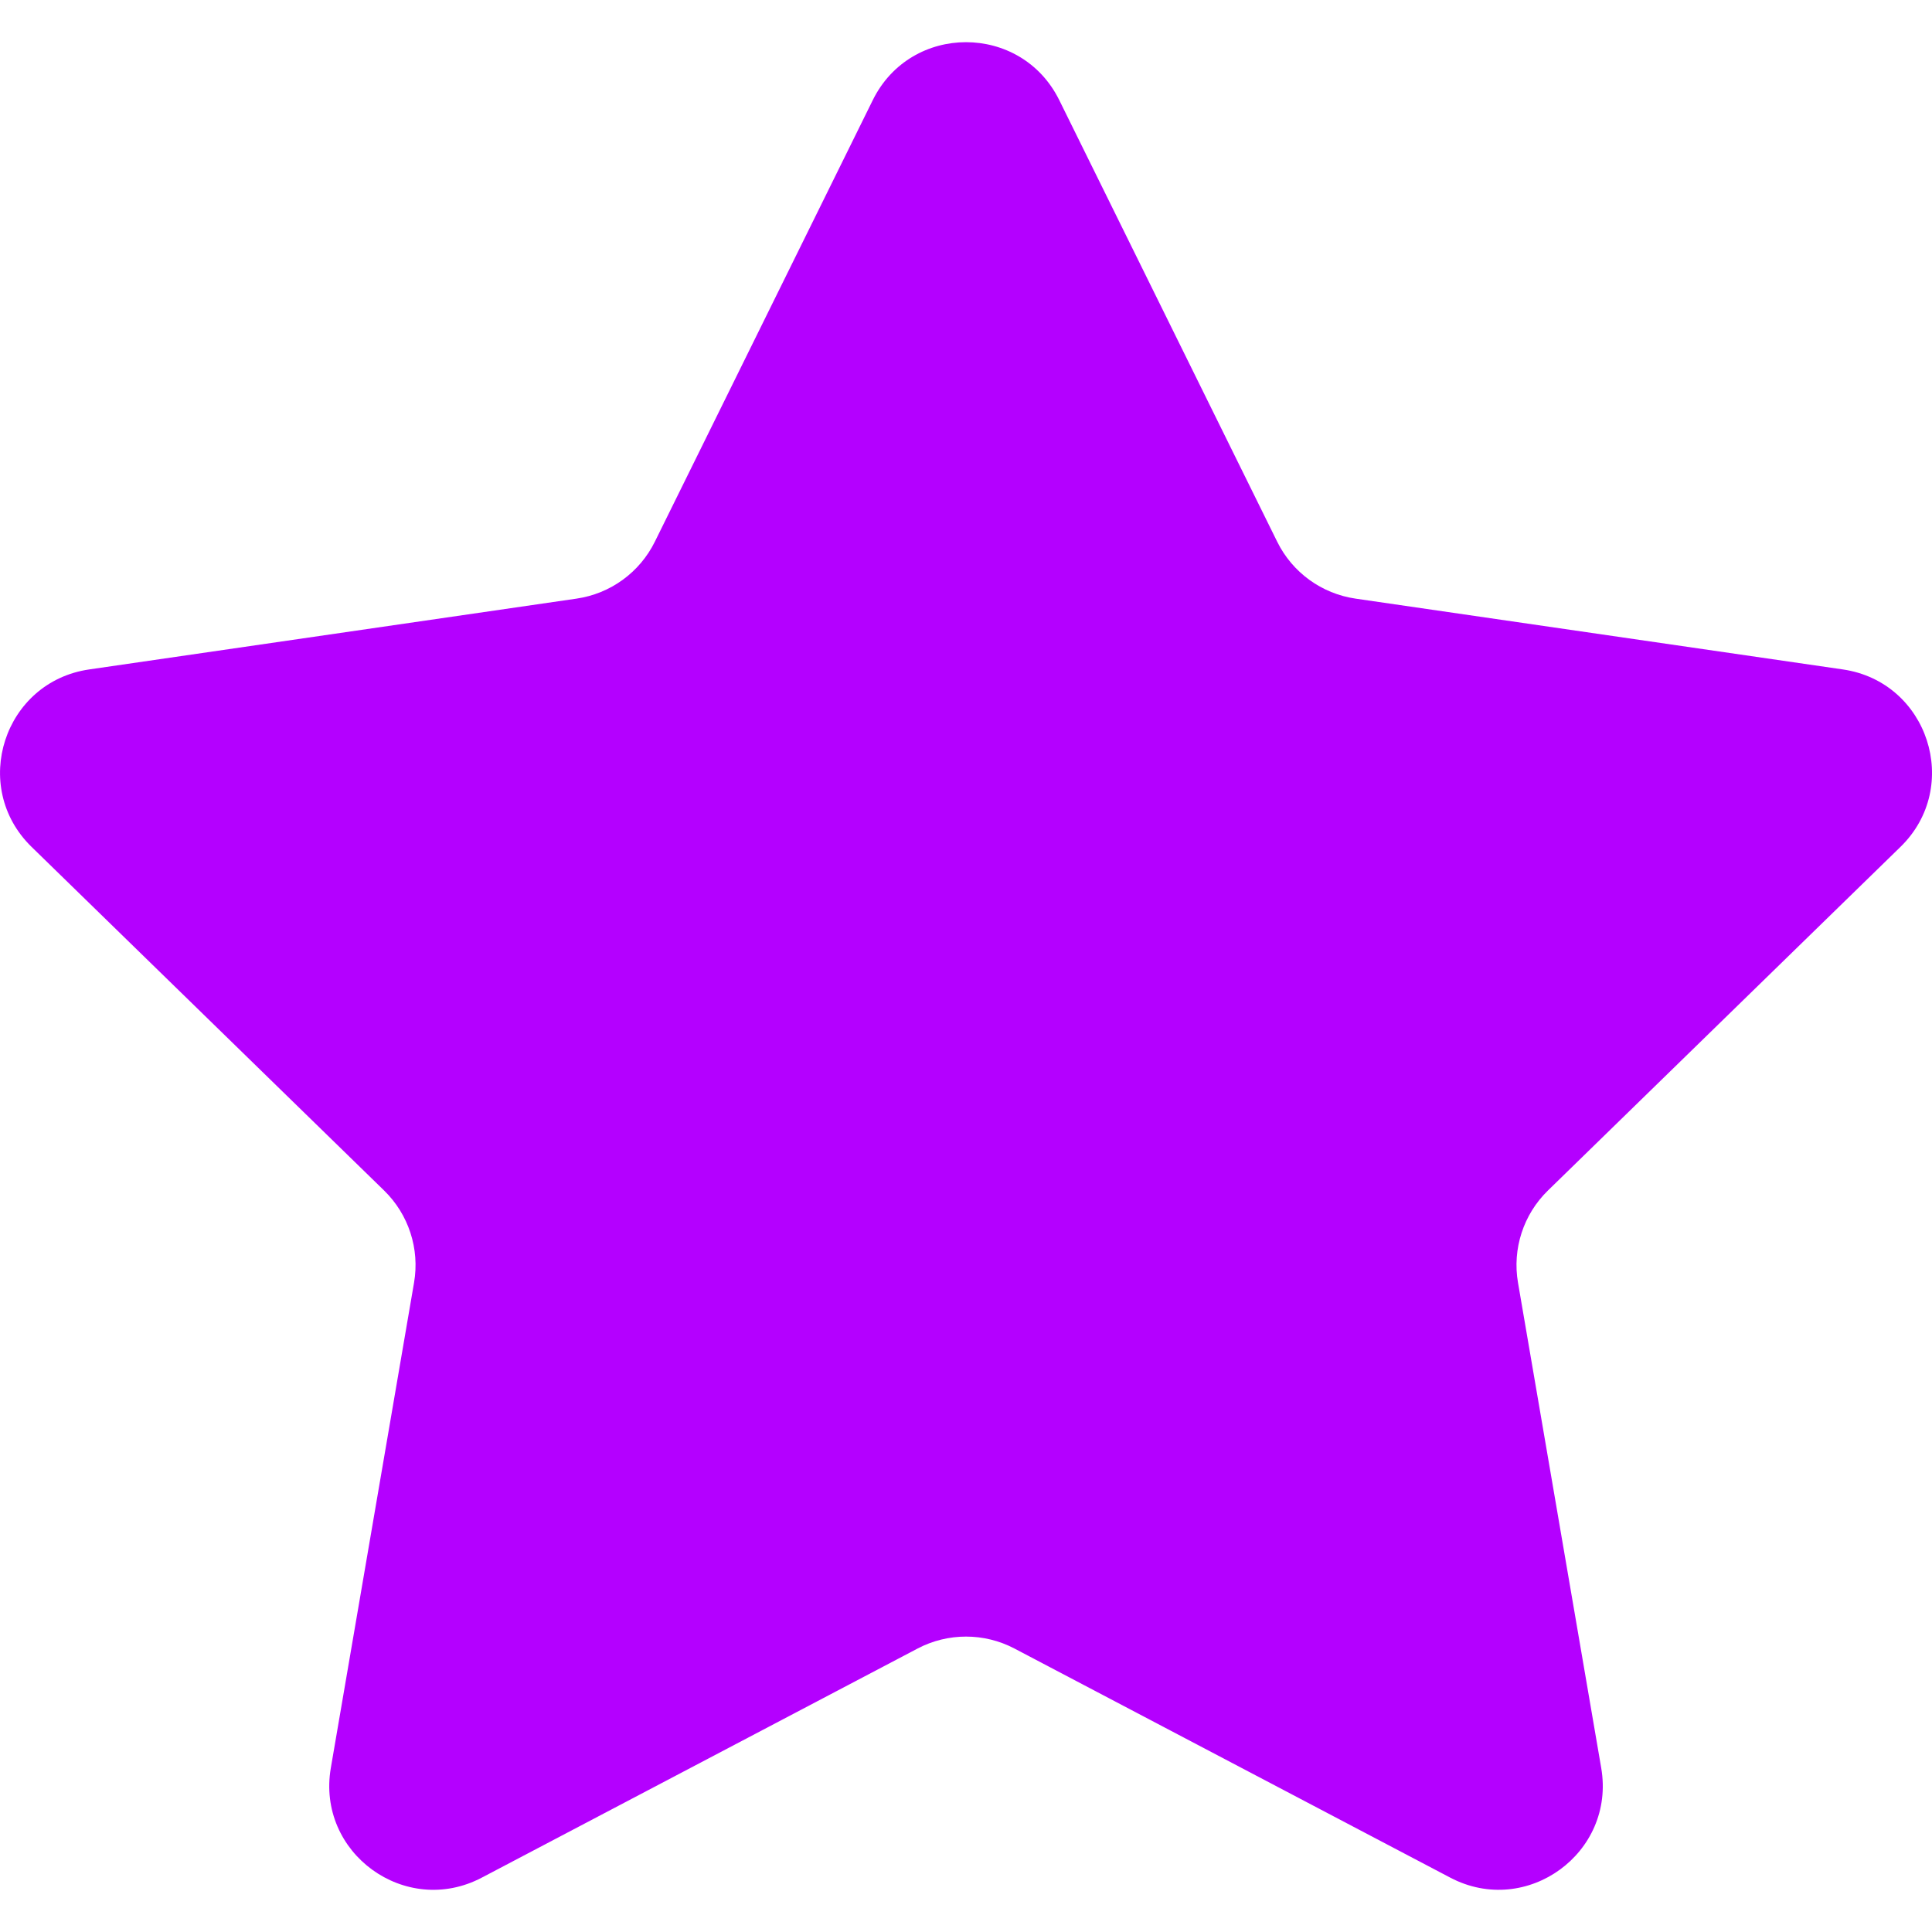
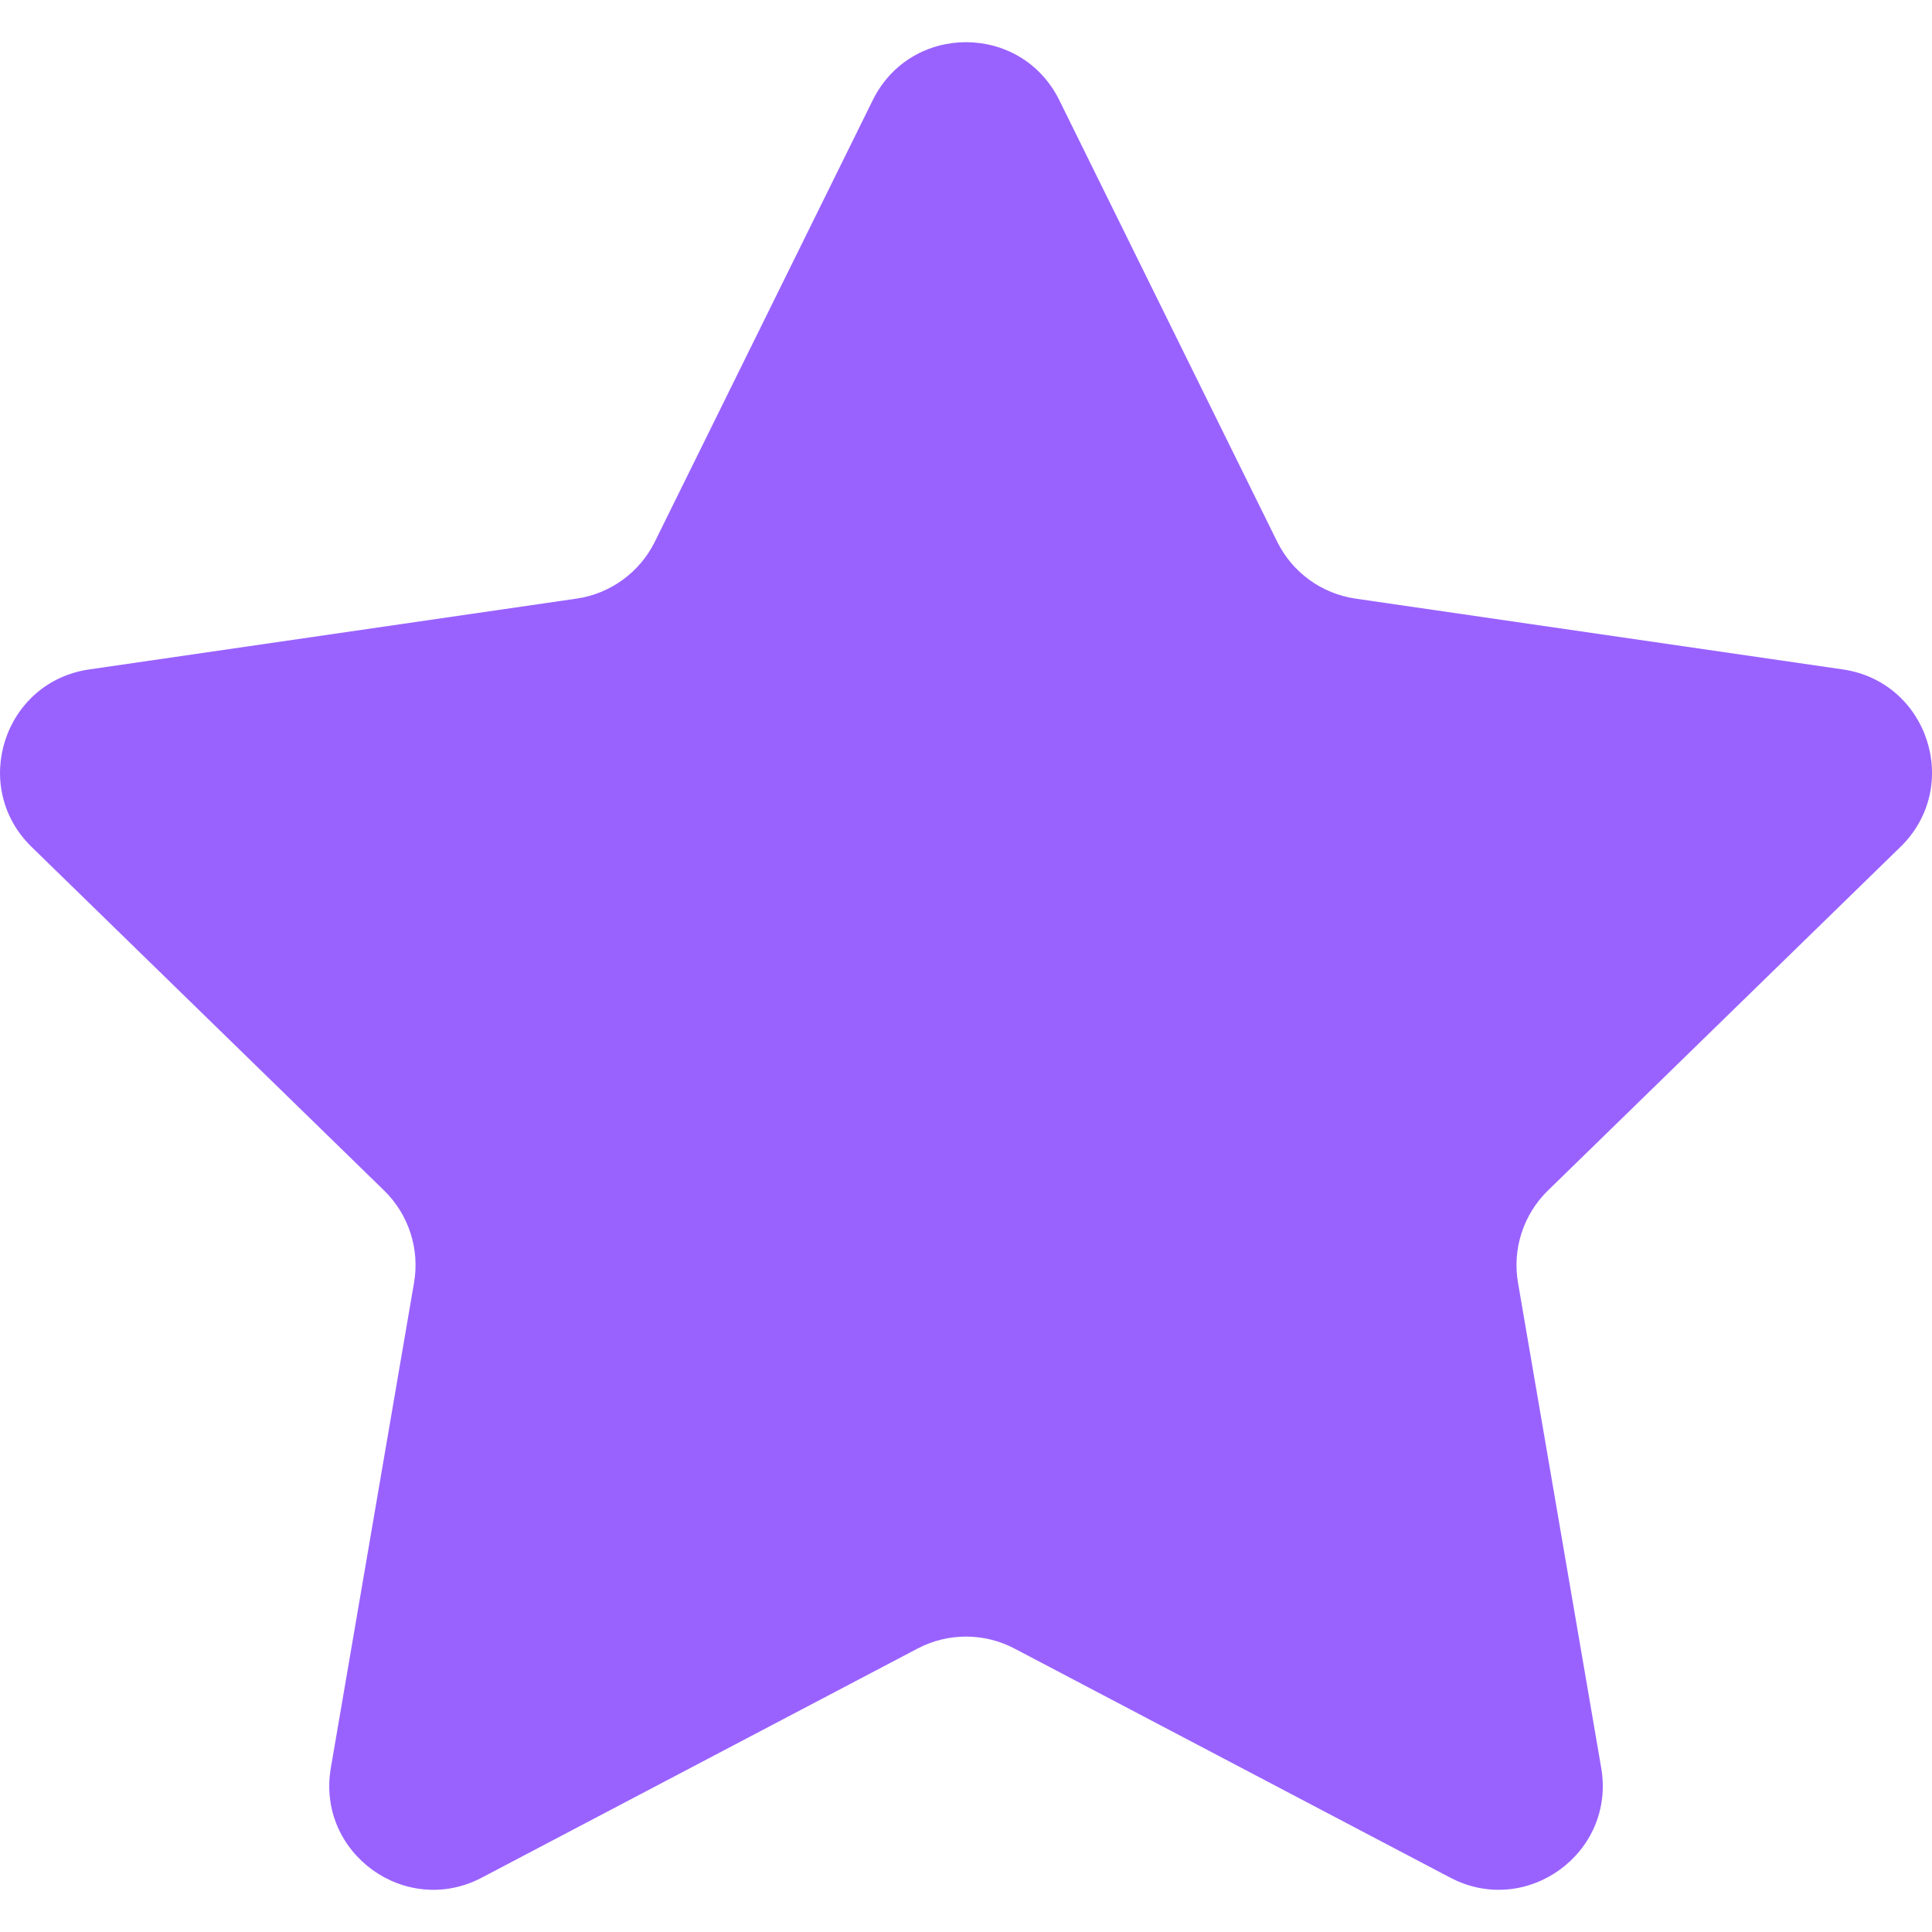
<svg xmlns="http://www.w3.org/2000/svg" version="1.1" x="0px" y="0px" viewBox="0 0 47.94 47.94" xml:space="preserve">
  <g>
-     <path d="M26.285,2.486l5.407,10.956c0.376,0.762,1.103,1.29,1.944,1.412l12.091,1.757  c2.118,0.308,2.963,2.91,1.431,4.403l-8.749,8.528c-0.608,0.593-0.886,1.448-0.742,2.285l2.065,12.042  c0.362,2.109-1.852,3.717-3.746,2.722l-10.814-5.685c-0.752-0.395-1.651-0.395-2.403,0l-10.814,5.685  c-1.894,0.996-4.108-0.613-3.746-2.722l2.065-12.042c0.144-0.837-0.134-1.692-0.742-2.285l-8.749-8.528  c-1.532-1.494-0.687-4.096,1.431-4.403l12.091-1.757c0.841-0.122,1.568-0.65,1.944-1.412l5.407-10.956  C22.602,0.567,25.338,0.567,26.285,2.486z" data-original="#ED8A19" fill="#b400ff" />
+     <path d="M26.285,2.486l5.407,10.956c0.376,0.762,1.103,1.29,1.944,1.412l12.091,1.757  c2.118,0.308,2.963,2.91,1.431,4.403l-8.749,8.528c-0.608,0.593-0.886,1.448-0.742,2.285l2.065,12.042  c0.362,2.109-1.852,3.717-3.746,2.722l-10.814-5.685c-0.752-0.395-1.651-0.395-2.403,0l-10.814,5.685  c-1.894,0.996-4.108-0.613-3.746-2.722l2.065-12.042c0.144-0.837-0.134-1.692-0.742-2.285l-8.749-8.528  c-1.532-1.494-0.687-4.096,1.431-4.403l12.091-1.757c0.841-0.122,1.568-0.65,1.944-1.412l5.407-10.956  C22.602,0.567,25.338,0.567,26.285,2.486z" data-original="#ED8A19" fill="#9962ff" />
  </g>
</svg>
